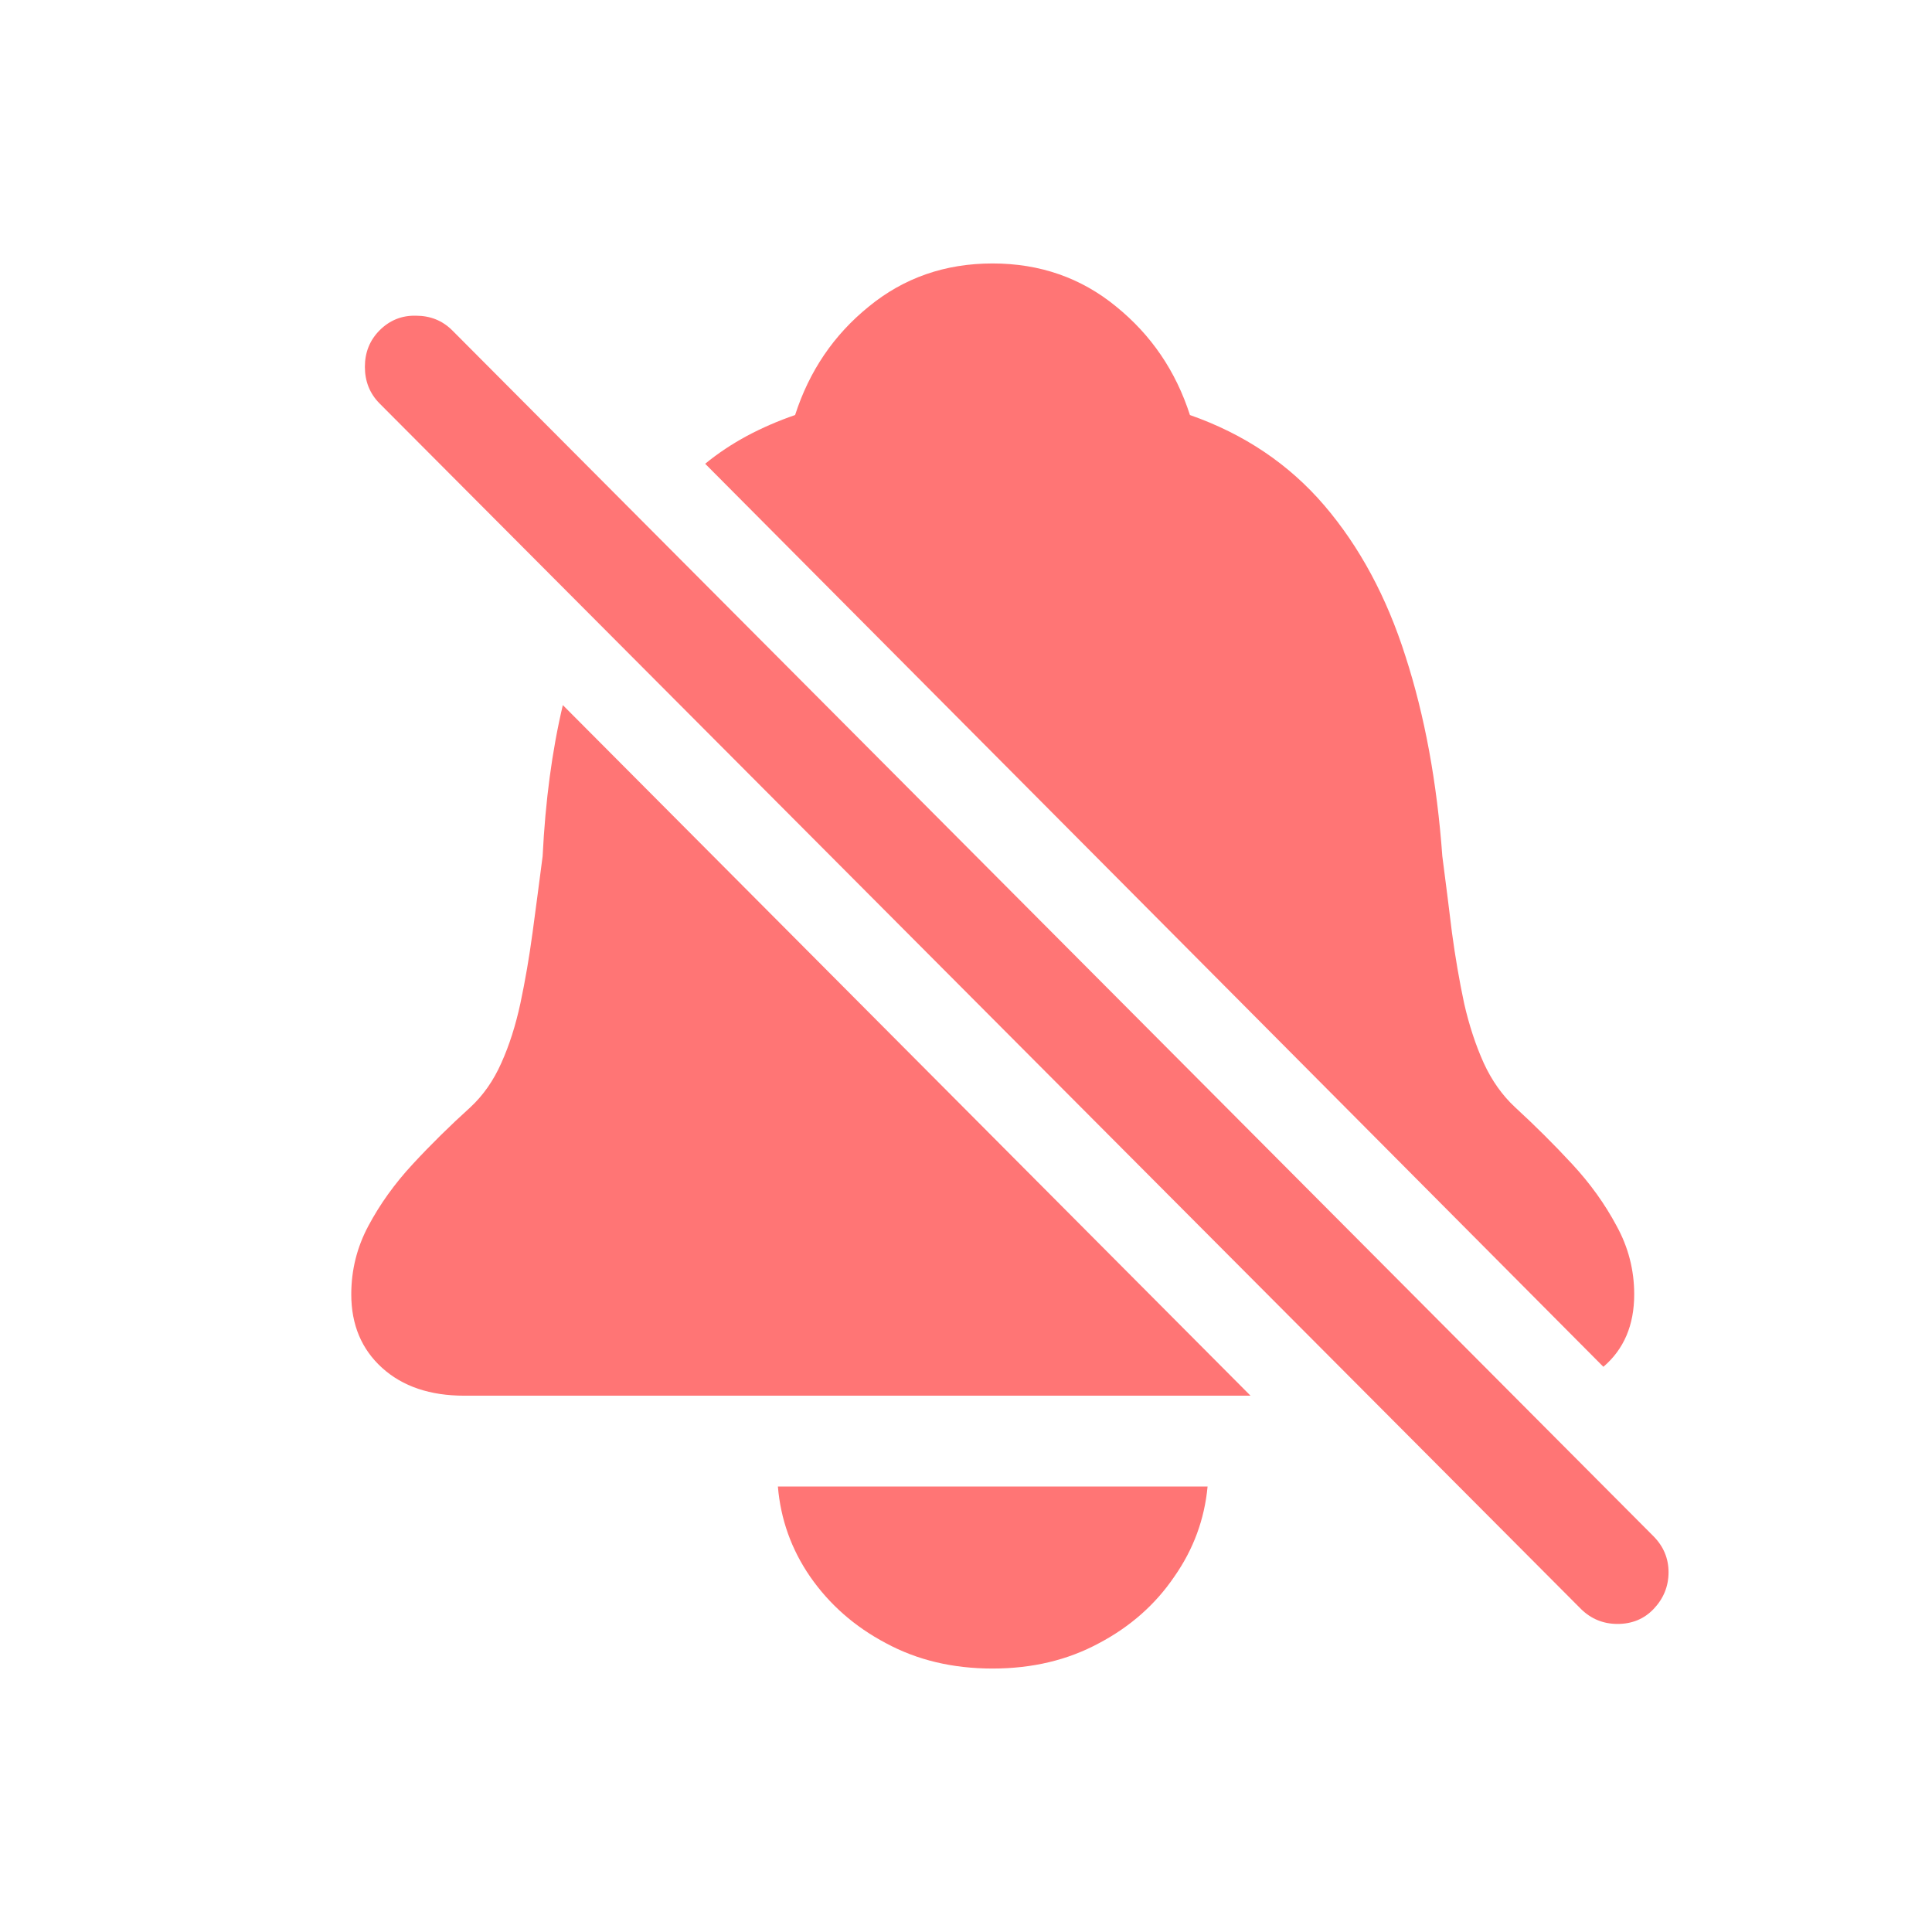
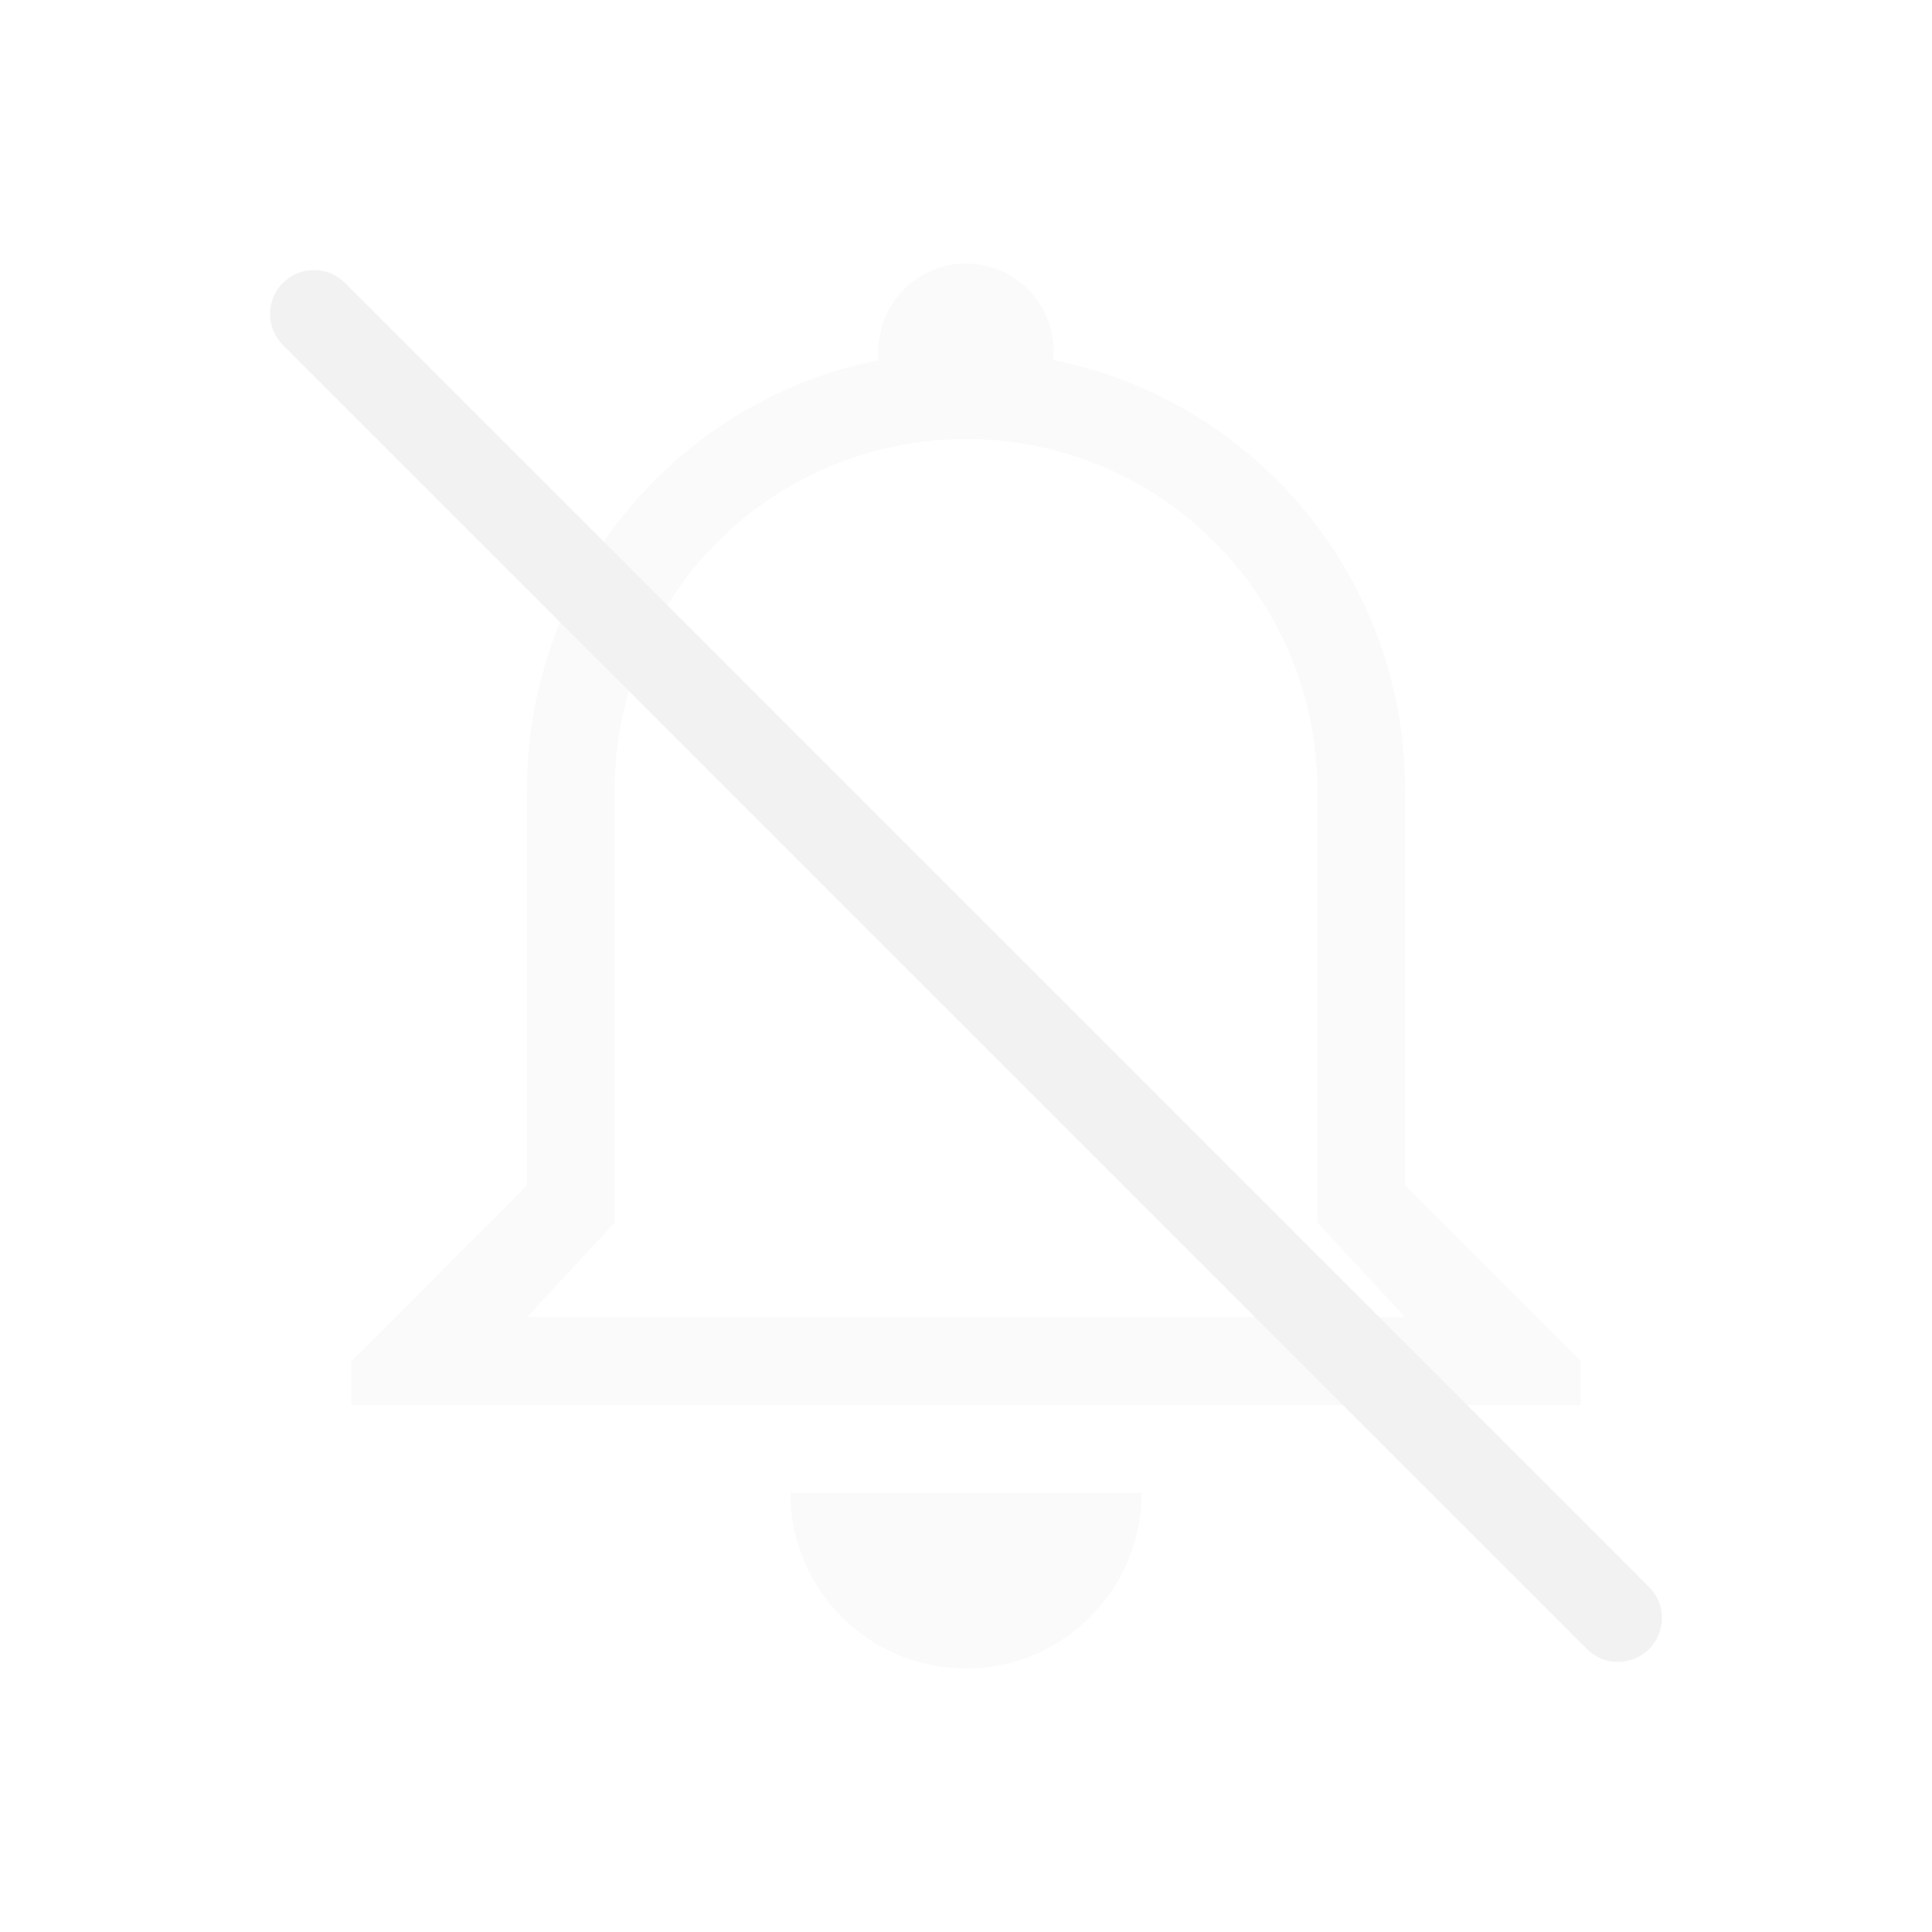
- <svg xmlns="http://www.w3.org/2000/svg" width="22" height="22" viewBox="0 0 22 22" fill="none">
-   <path opacity="0.9" d="M11.302 19C10.849 19 10.445 18.904 10.088 18.711C9.732 18.523 9.445 18.27 9.226 17.955C9.011 17.643 8.889 17.3 8.858 16.927H13.751C13.716 17.3 13.59 17.643 13.371 17.955C13.157 18.27 12.871 18.523 12.515 18.711C12.158 18.904 11.754 19 11.302 19ZM5.288 15.893C4.897 15.893 4.585 15.788 4.351 15.576C4.117 15.364 4 15.085 4 14.739C4 14.462 4.065 14.202 4.195 13.959C4.326 13.713 4.494 13.478 4.701 13.255C4.908 13.031 5.127 12.816 5.357 12.608C5.502 12.473 5.619 12.306 5.708 12.106C5.8 11.902 5.872 11.675 5.926 11.424C5.98 11.17 6.026 10.903 6.064 10.622C6.102 10.337 6.141 10.046 6.179 9.75C6.21 9.122 6.286 8.549 6.409 8.029L14.24 15.893H5.288ZM11.302 3C11.842 3 12.312 3.164 12.71 3.491C13.109 3.814 13.389 4.226 13.55 4.726C14.167 4.942 14.677 5.285 15.079 5.754C15.481 6.224 15.79 6.797 16.005 7.475C16.223 8.149 16.363 8.907 16.424 9.75C16.463 10.046 16.499 10.337 16.534 10.622C16.572 10.903 16.618 11.17 16.672 11.424C16.729 11.675 16.804 11.902 16.896 12.106C16.988 12.306 17.107 12.473 17.252 12.608C17.478 12.816 17.695 13.031 17.902 13.255C18.109 13.478 18.277 13.713 18.408 13.959C18.542 14.202 18.609 14.462 18.609 14.739C18.609 15.089 18.492 15.364 18.258 15.564L8.03 5.281C8.176 5.161 8.335 5.056 8.507 4.963C8.68 4.871 8.862 4.792 9.054 4.726C9.215 4.226 9.494 3.814 9.893 3.491C10.292 3.164 10.761 3 11.302 3ZM4.322 4.594C4.211 4.482 4.155 4.343 4.155 4.178C4.155 4.012 4.211 3.874 4.322 3.762C4.437 3.647 4.575 3.591 4.736 3.595C4.901 3.595 5.039 3.651 5.15 3.762L18.828 17.493C18.942 17.608 19 17.745 19 17.903C19 18.065 18.942 18.205 18.828 18.324C18.72 18.436 18.584 18.492 18.419 18.492C18.258 18.492 18.12 18.436 18.005 18.324L4.322 4.594Z" fill="#FF0000" fill-opacity="0.6" />
+ <svg xmlns="http://www.w3.org/2000/svg" width="22" height="22" version="1.1">
+   <style id="current-color-scheme" type="text/css">.ColorScheme-Text {
+             color:#f2f2f2;
+         }
+         .ColorScheme-ButtonFocus {
+             color:#3daee9;
+         }
+         .ColorScheme-NegativeText {
+             color:#da4453;
+         }</style>
+   <path class="ColorScheme-Text" d="m11 3a1 1 0 0 0-0.994 1.1 4.988 4.988 0 0 0-4.006 4.9v4.5l-2 2v0.5h14v-0.5l-2-2v-4.5a4.987 4.987 0 0 0-4.006-4.9 1 1 0 0 0-0.994-1.1zm0 2a4 4 0 0 1 4 4v4.922l1 1.078h-10l1-1.078v-4.922a4 4 0 0 1 4-4zm-2 12a2 2 0 0 0 2 2 2 2 0 0 0 2-2h-3.731z" fill="currentColor" opacity=".35" />
+   <rect class="ColorScheme-Text" transform="rotate(45)" x="4.556" y="-.5" width="22" height="1" rx=".5" ry=".5" fill="currentColor" />
</svg>
